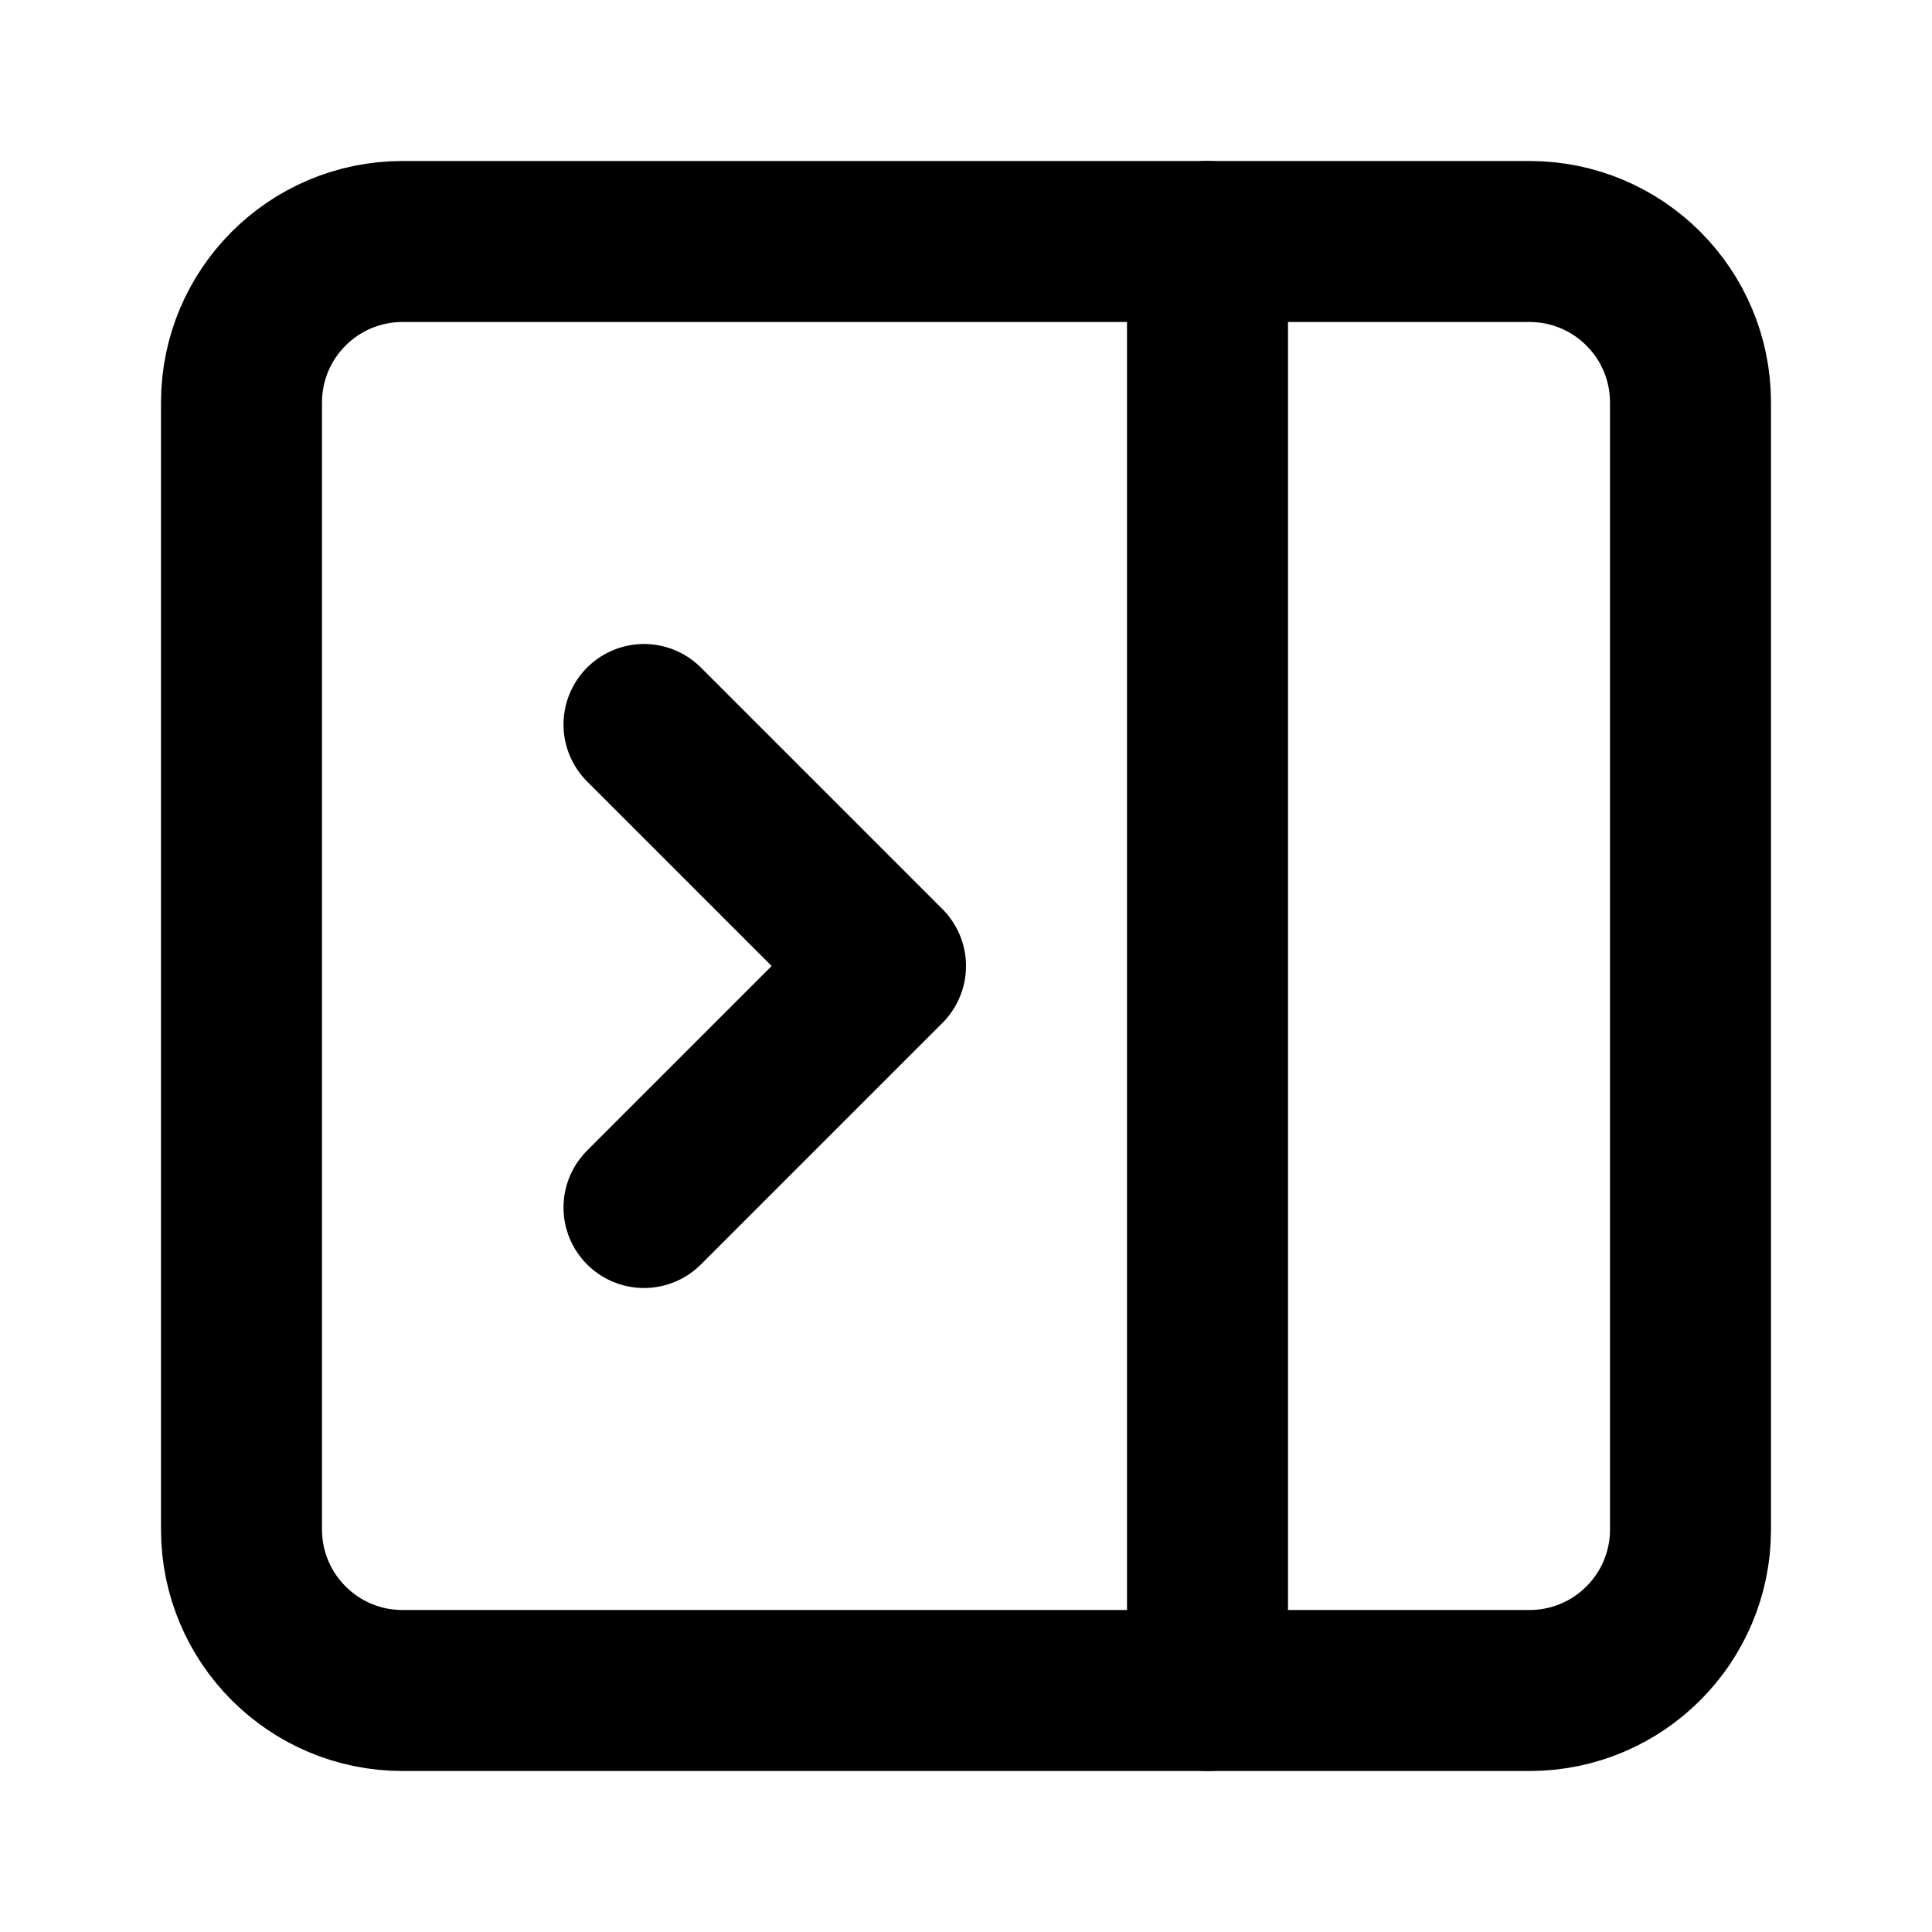
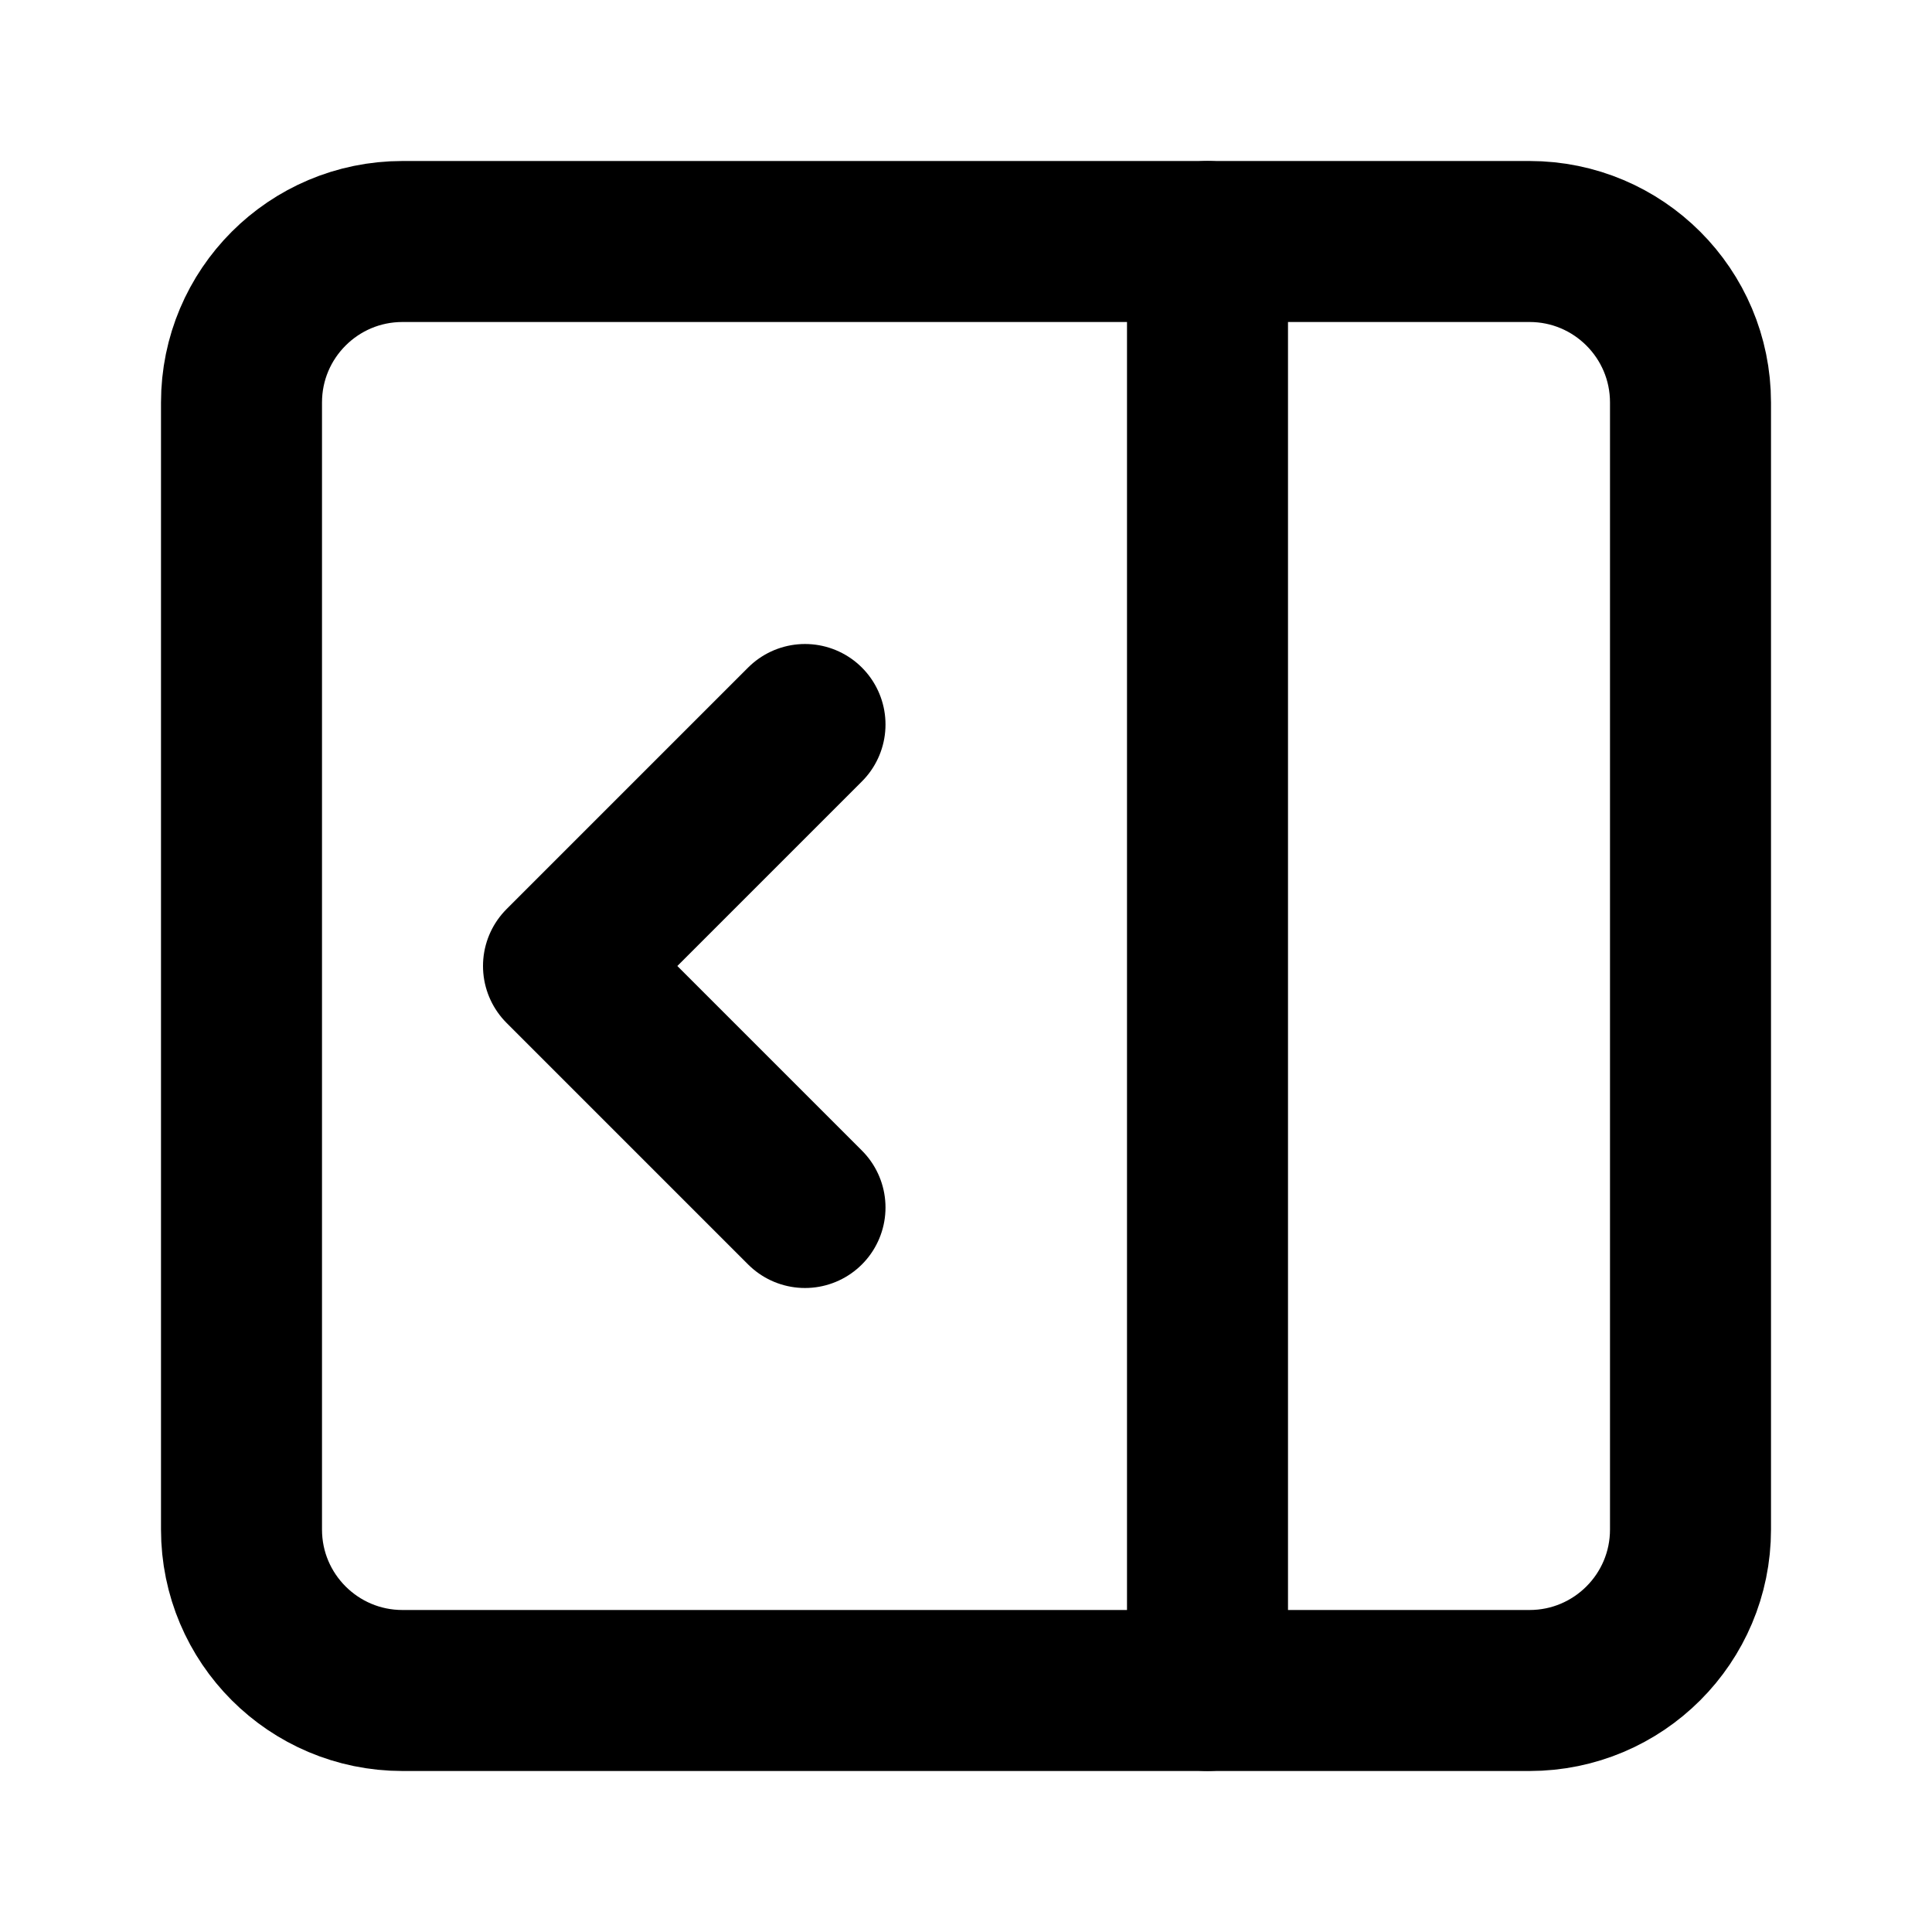
- <svg xmlns="http://www.w3.org/2000/svg" width="24" height="24" viewBox="0 0 24 24" fill="none" stroke="currentColor" stroke-width="2" stroke-linecap="round" stroke-linejoin="round" class="lucide lucide-panel-right-close-icon lucide-panel-right-close">
+ <svg xmlns="http://www.w3.org/2000/svg" width="24" height="24" viewBox="0 0 24 24" fill="none" stroke="currentColor" stroke-width="2" stroke-linecap="round" stroke-linejoin="round">
  <rect width="18" height="18" x="3" y="3" rx="2" />
  <path d="M15 3v18" />
-   <path d="m8 9 3 3-3 3" />
+   <path d="m10 15-3-3 3-3" />
</svg>
